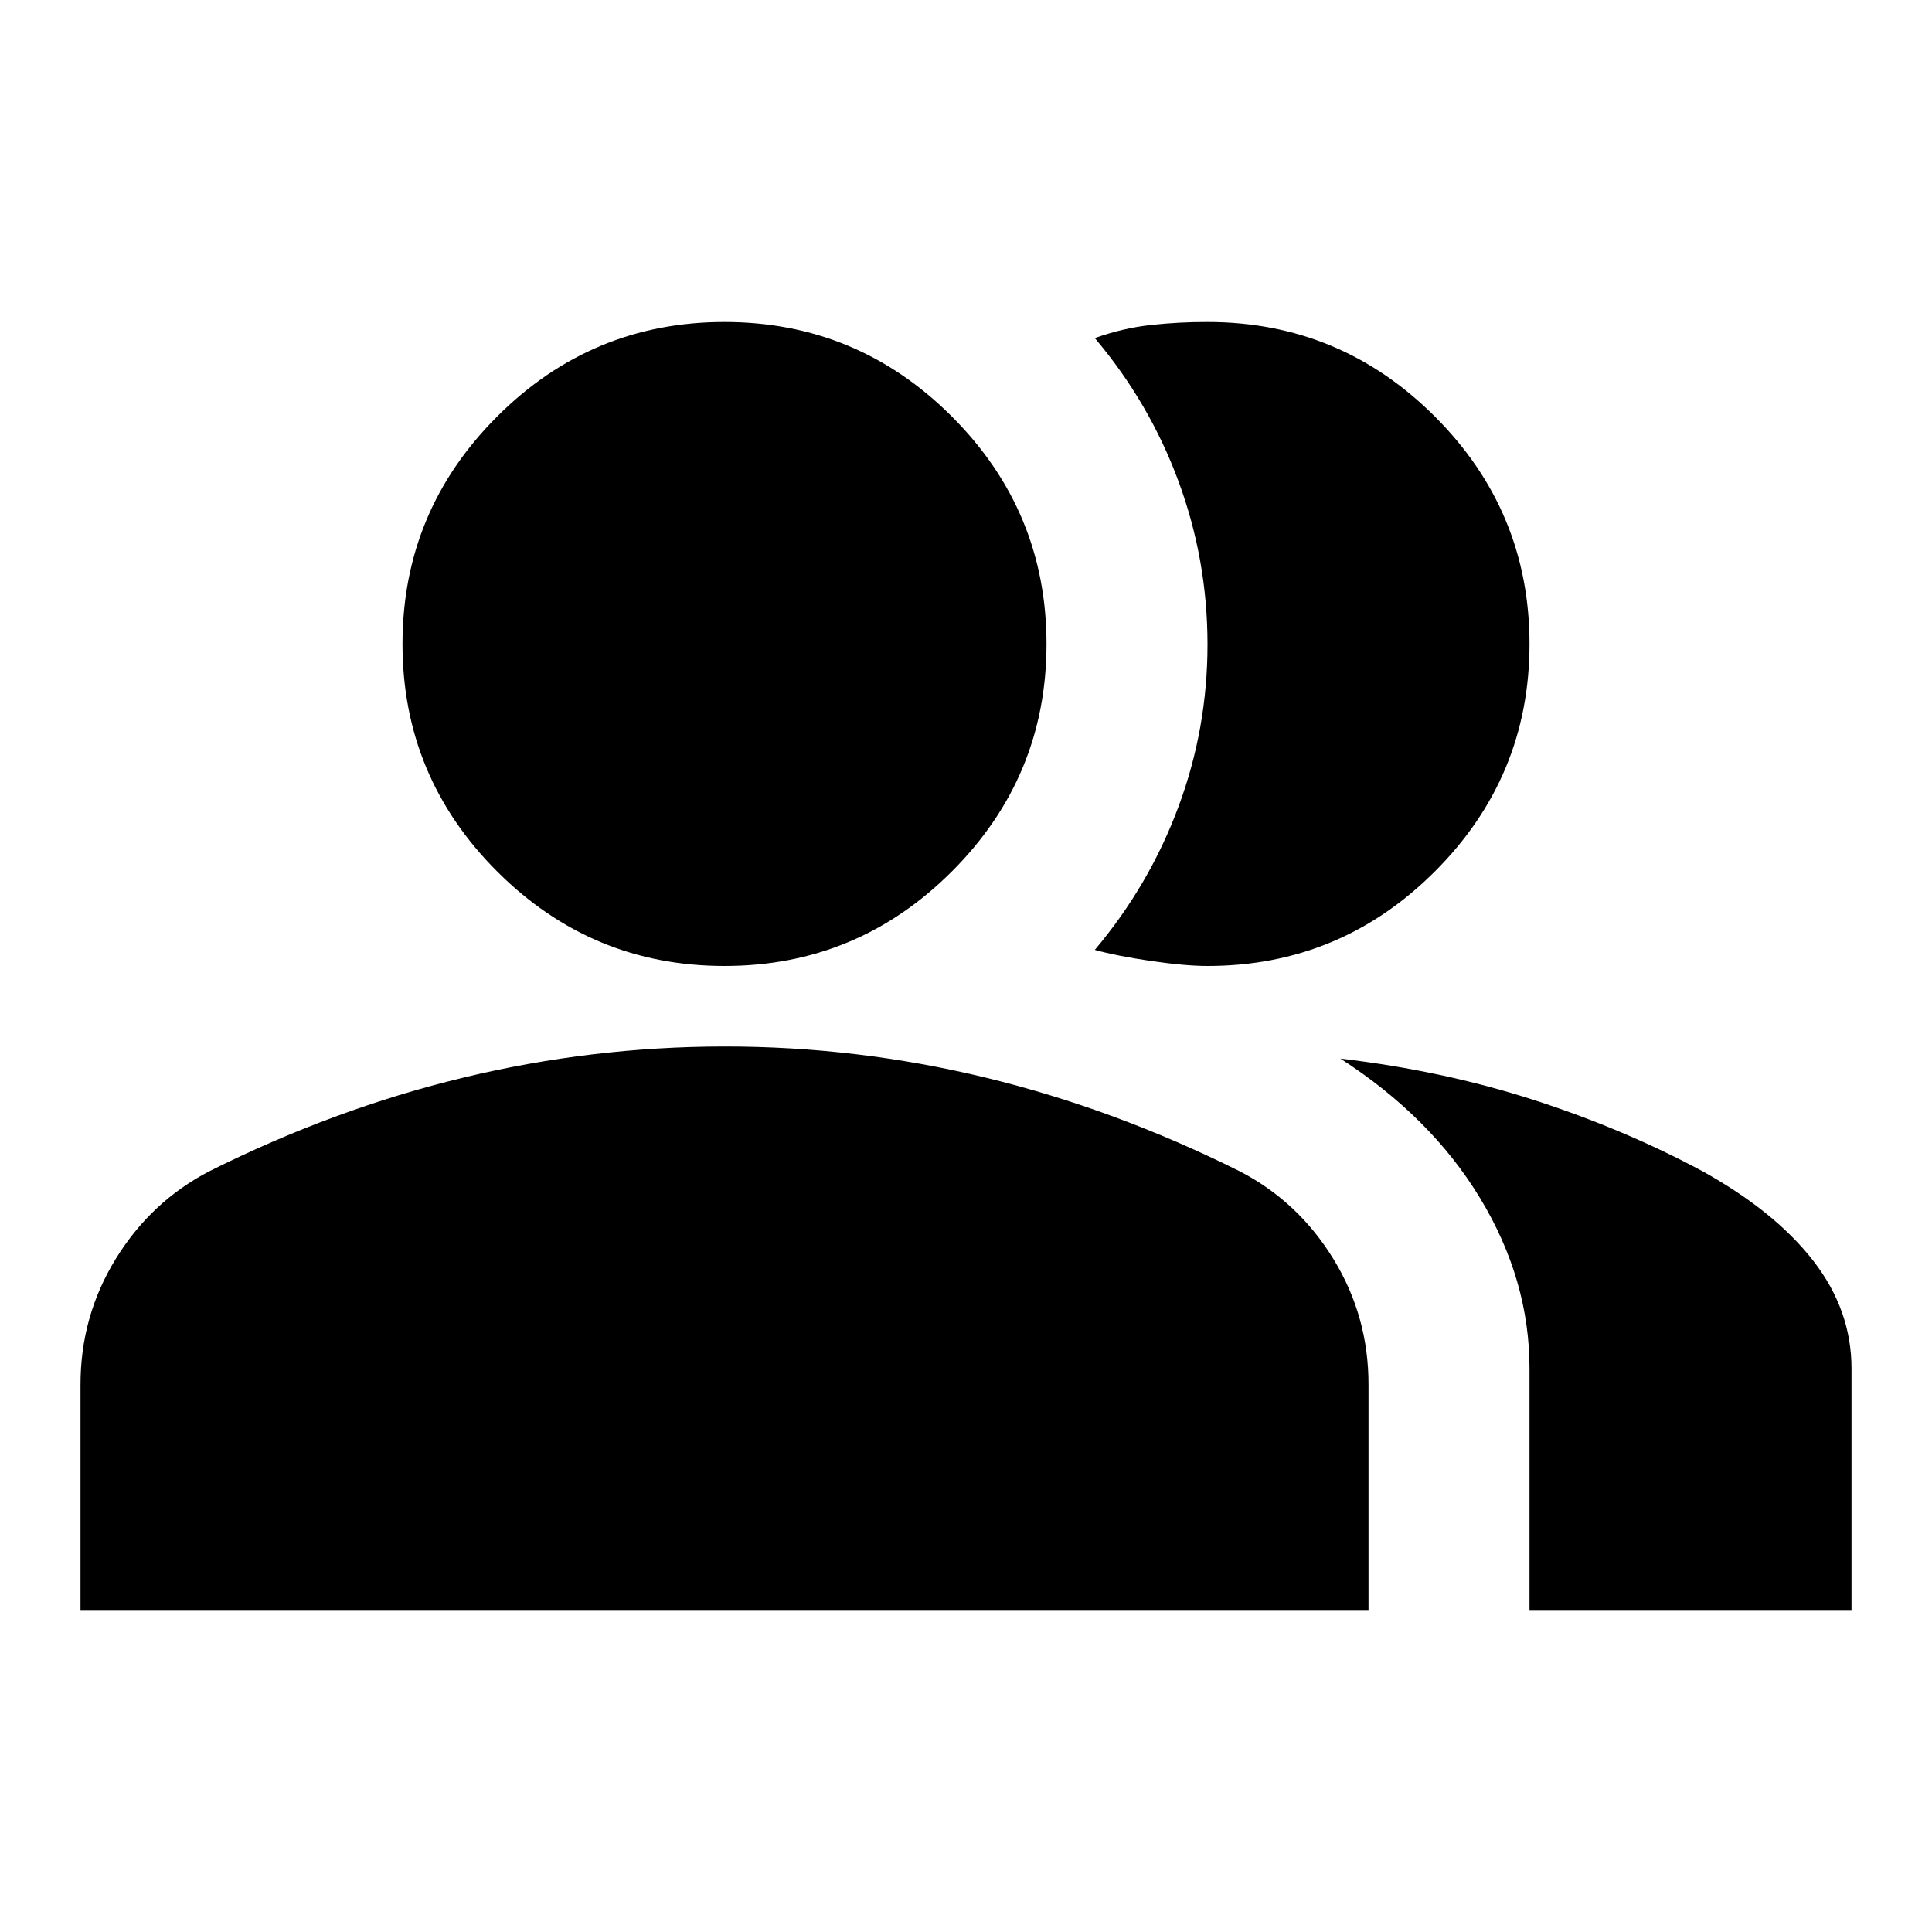
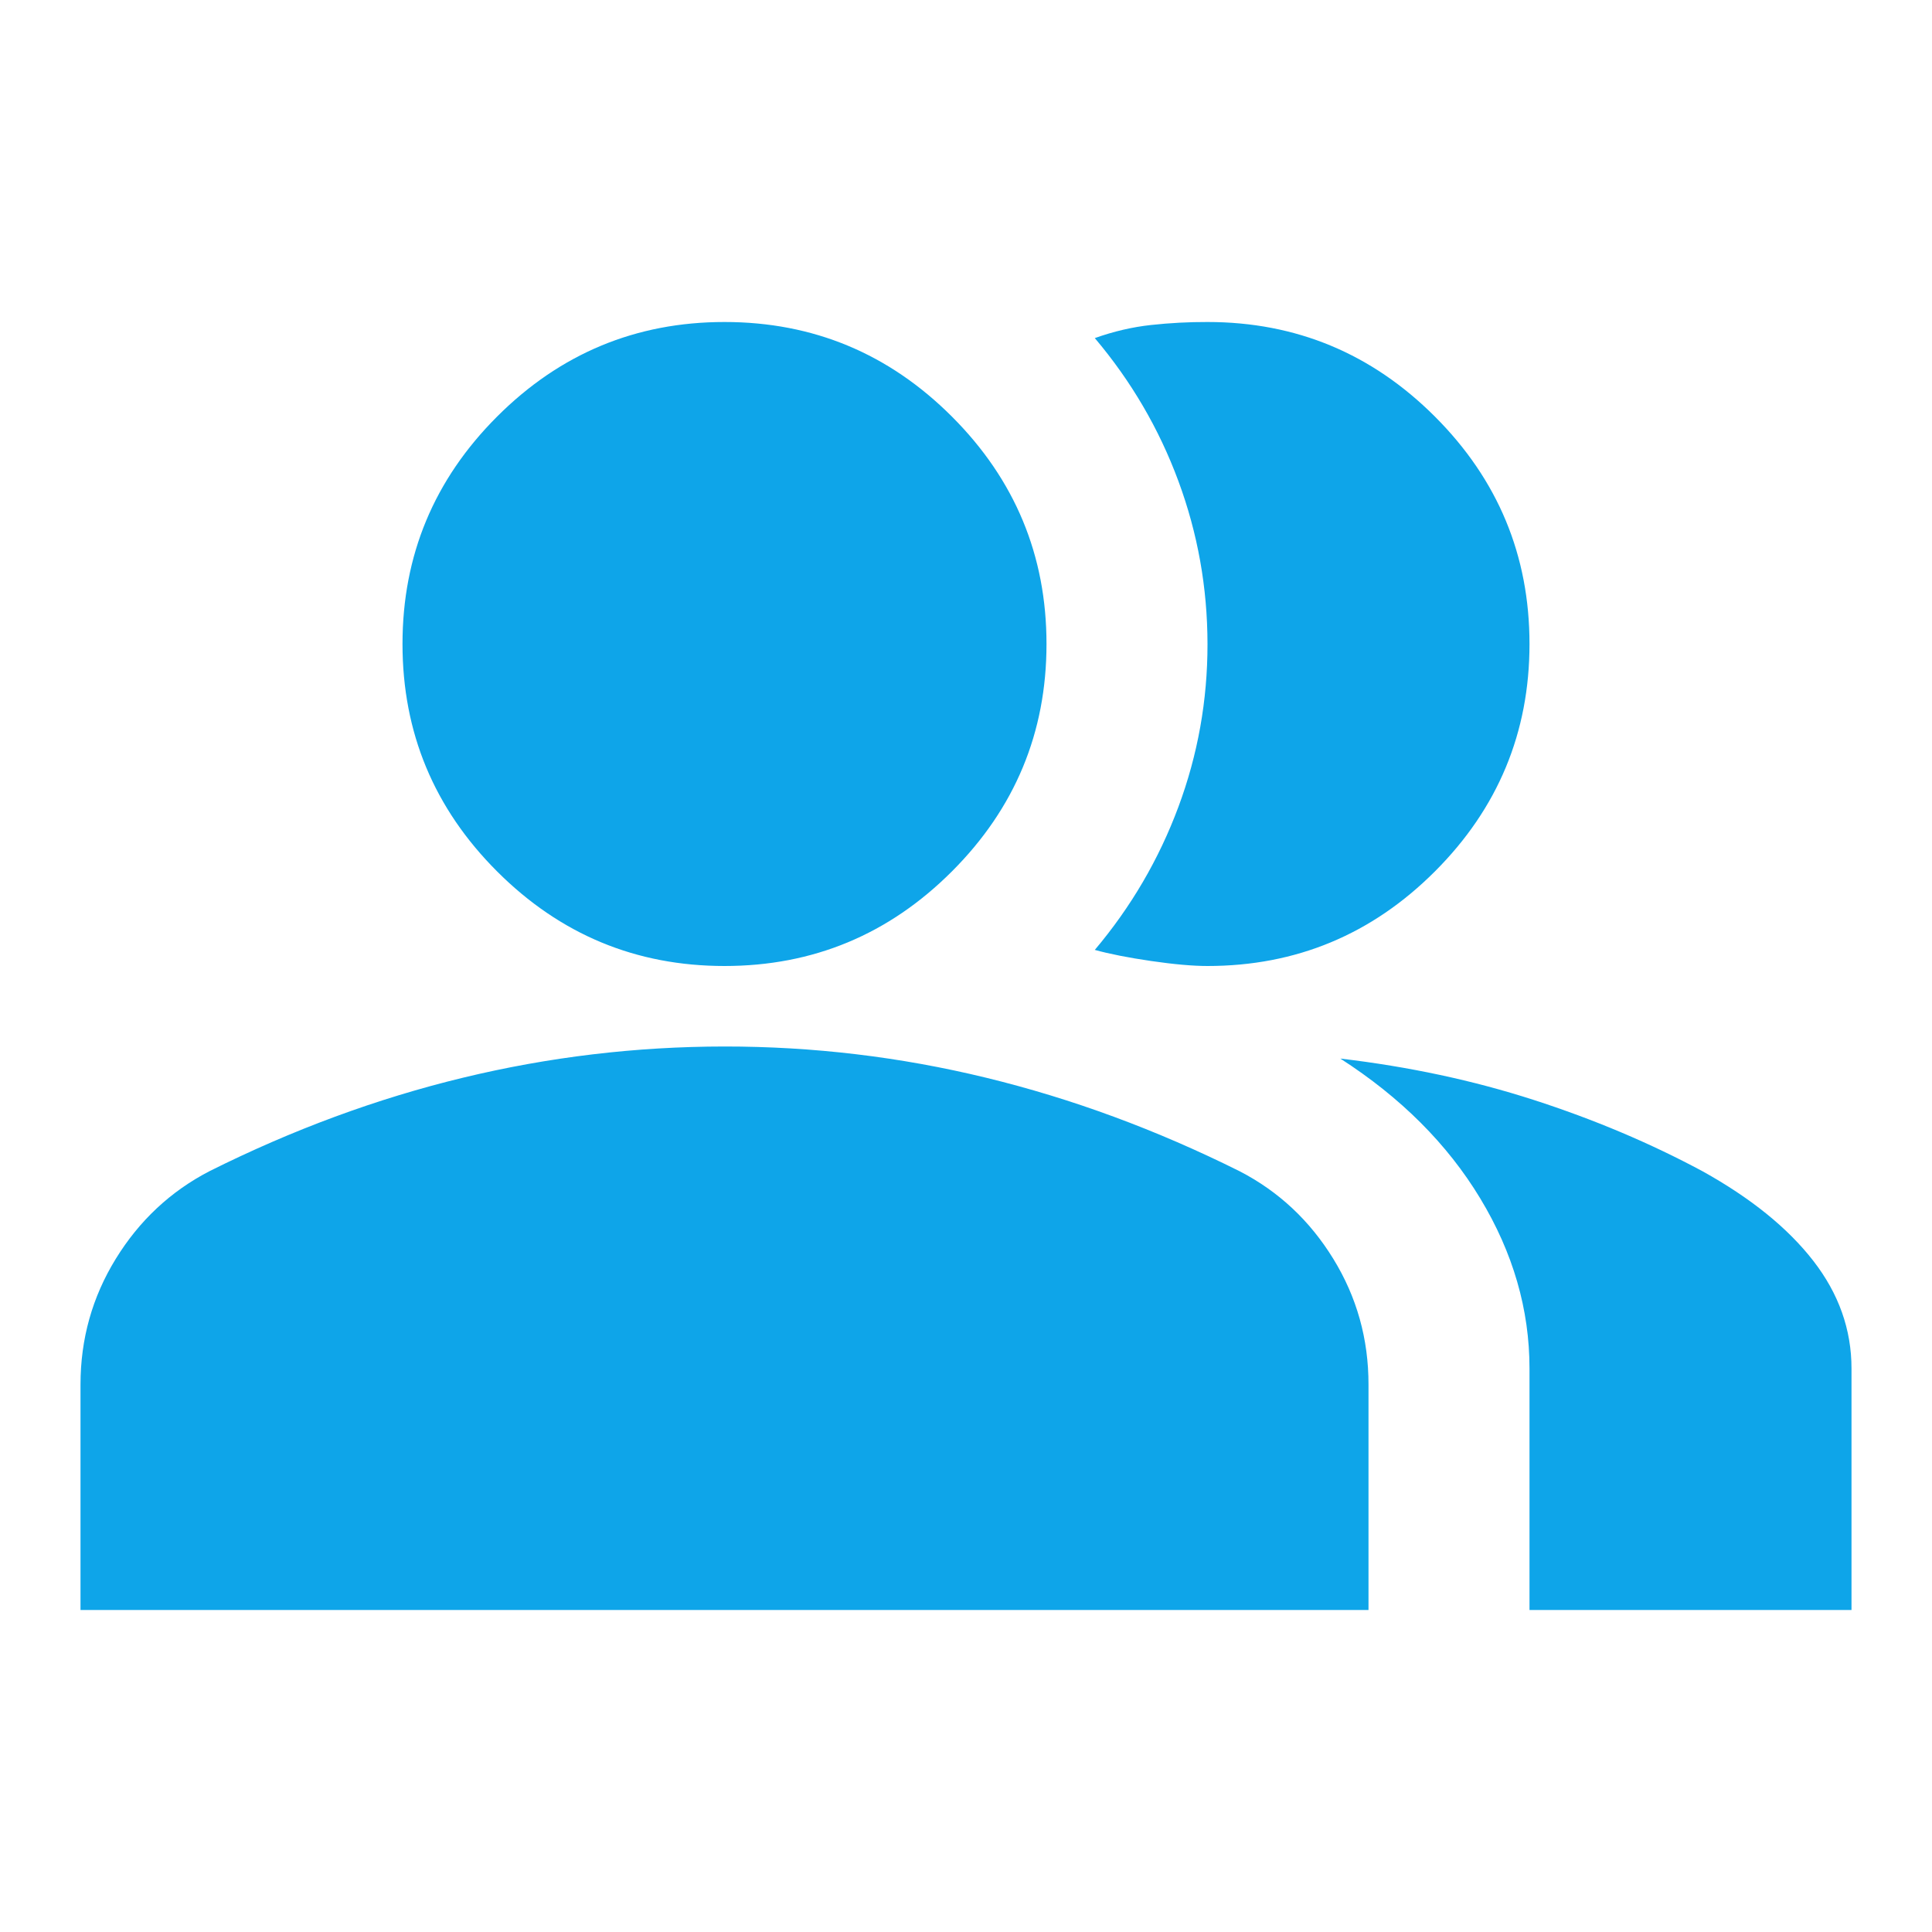
<svg xmlns="http://www.w3.org/2000/svg" width="1em" height="1em" viewBox="0 0 24 24">
  <path d="M0 0h24v24H0z" fill="none" />
-   <path fill="currentColor" d="M1 20v-2.8q0-.85.438-1.562T2.6 14.55q1.55-.775 3.15-1.162T9 13t3.25.388t3.15 1.162q.725.375 1.163 1.088T17 17.2V20zm18 0v-3q0-1.1-.612-2.113T16.65 13.15q1.275.15 2.4.513t2.1.887q.9.5 1.375 1.112T23 17v3zM6.175 10.825Q5 9.65 5 8t1.175-2.825T9 4t2.825 1.175T13 8t-1.175 2.825T9 12t-2.825-1.175m11.65 0Q16.65 12 15 12q-.275 0-.7-.062t-.7-.138q.675-.8 1.038-1.775T15 8t-.362-2.025T13.6 4.2q.35-.125.7-.163T15 4q1.65 0 2.825 1.175T19 8t-1.175 2.825" />
+   <path fill="#0ea5e9" d="M1 20v-2.8q0-.85.438-1.562T2.6 14.55q1.55-.775 3.15-1.162T9 13t3.25.388t3.15 1.162q.725.375 1.163 1.088T17 17.2V20zm18 0v-3q0-1.1-.612-2.113T16.65 13.15q1.275.15 2.4.513t2.1.887q.9.5 1.375 1.112T23 17v3zM6.175 10.825Q5 9.65 5 8t1.175-2.825T9 4t2.825 1.175T13 8t-1.175 2.825T9 12t-2.825-1.175m11.65 0Q16.65 12 15 12q-.275 0-.7-.062t-.7-.138q.675-.8 1.038-1.775T15 8t-.362-2.025T13.6 4.2q.35-.125.7-.163T15 4q1.65 0 2.825 1.175T19 8t-1.175 2.825" />
</svg>
